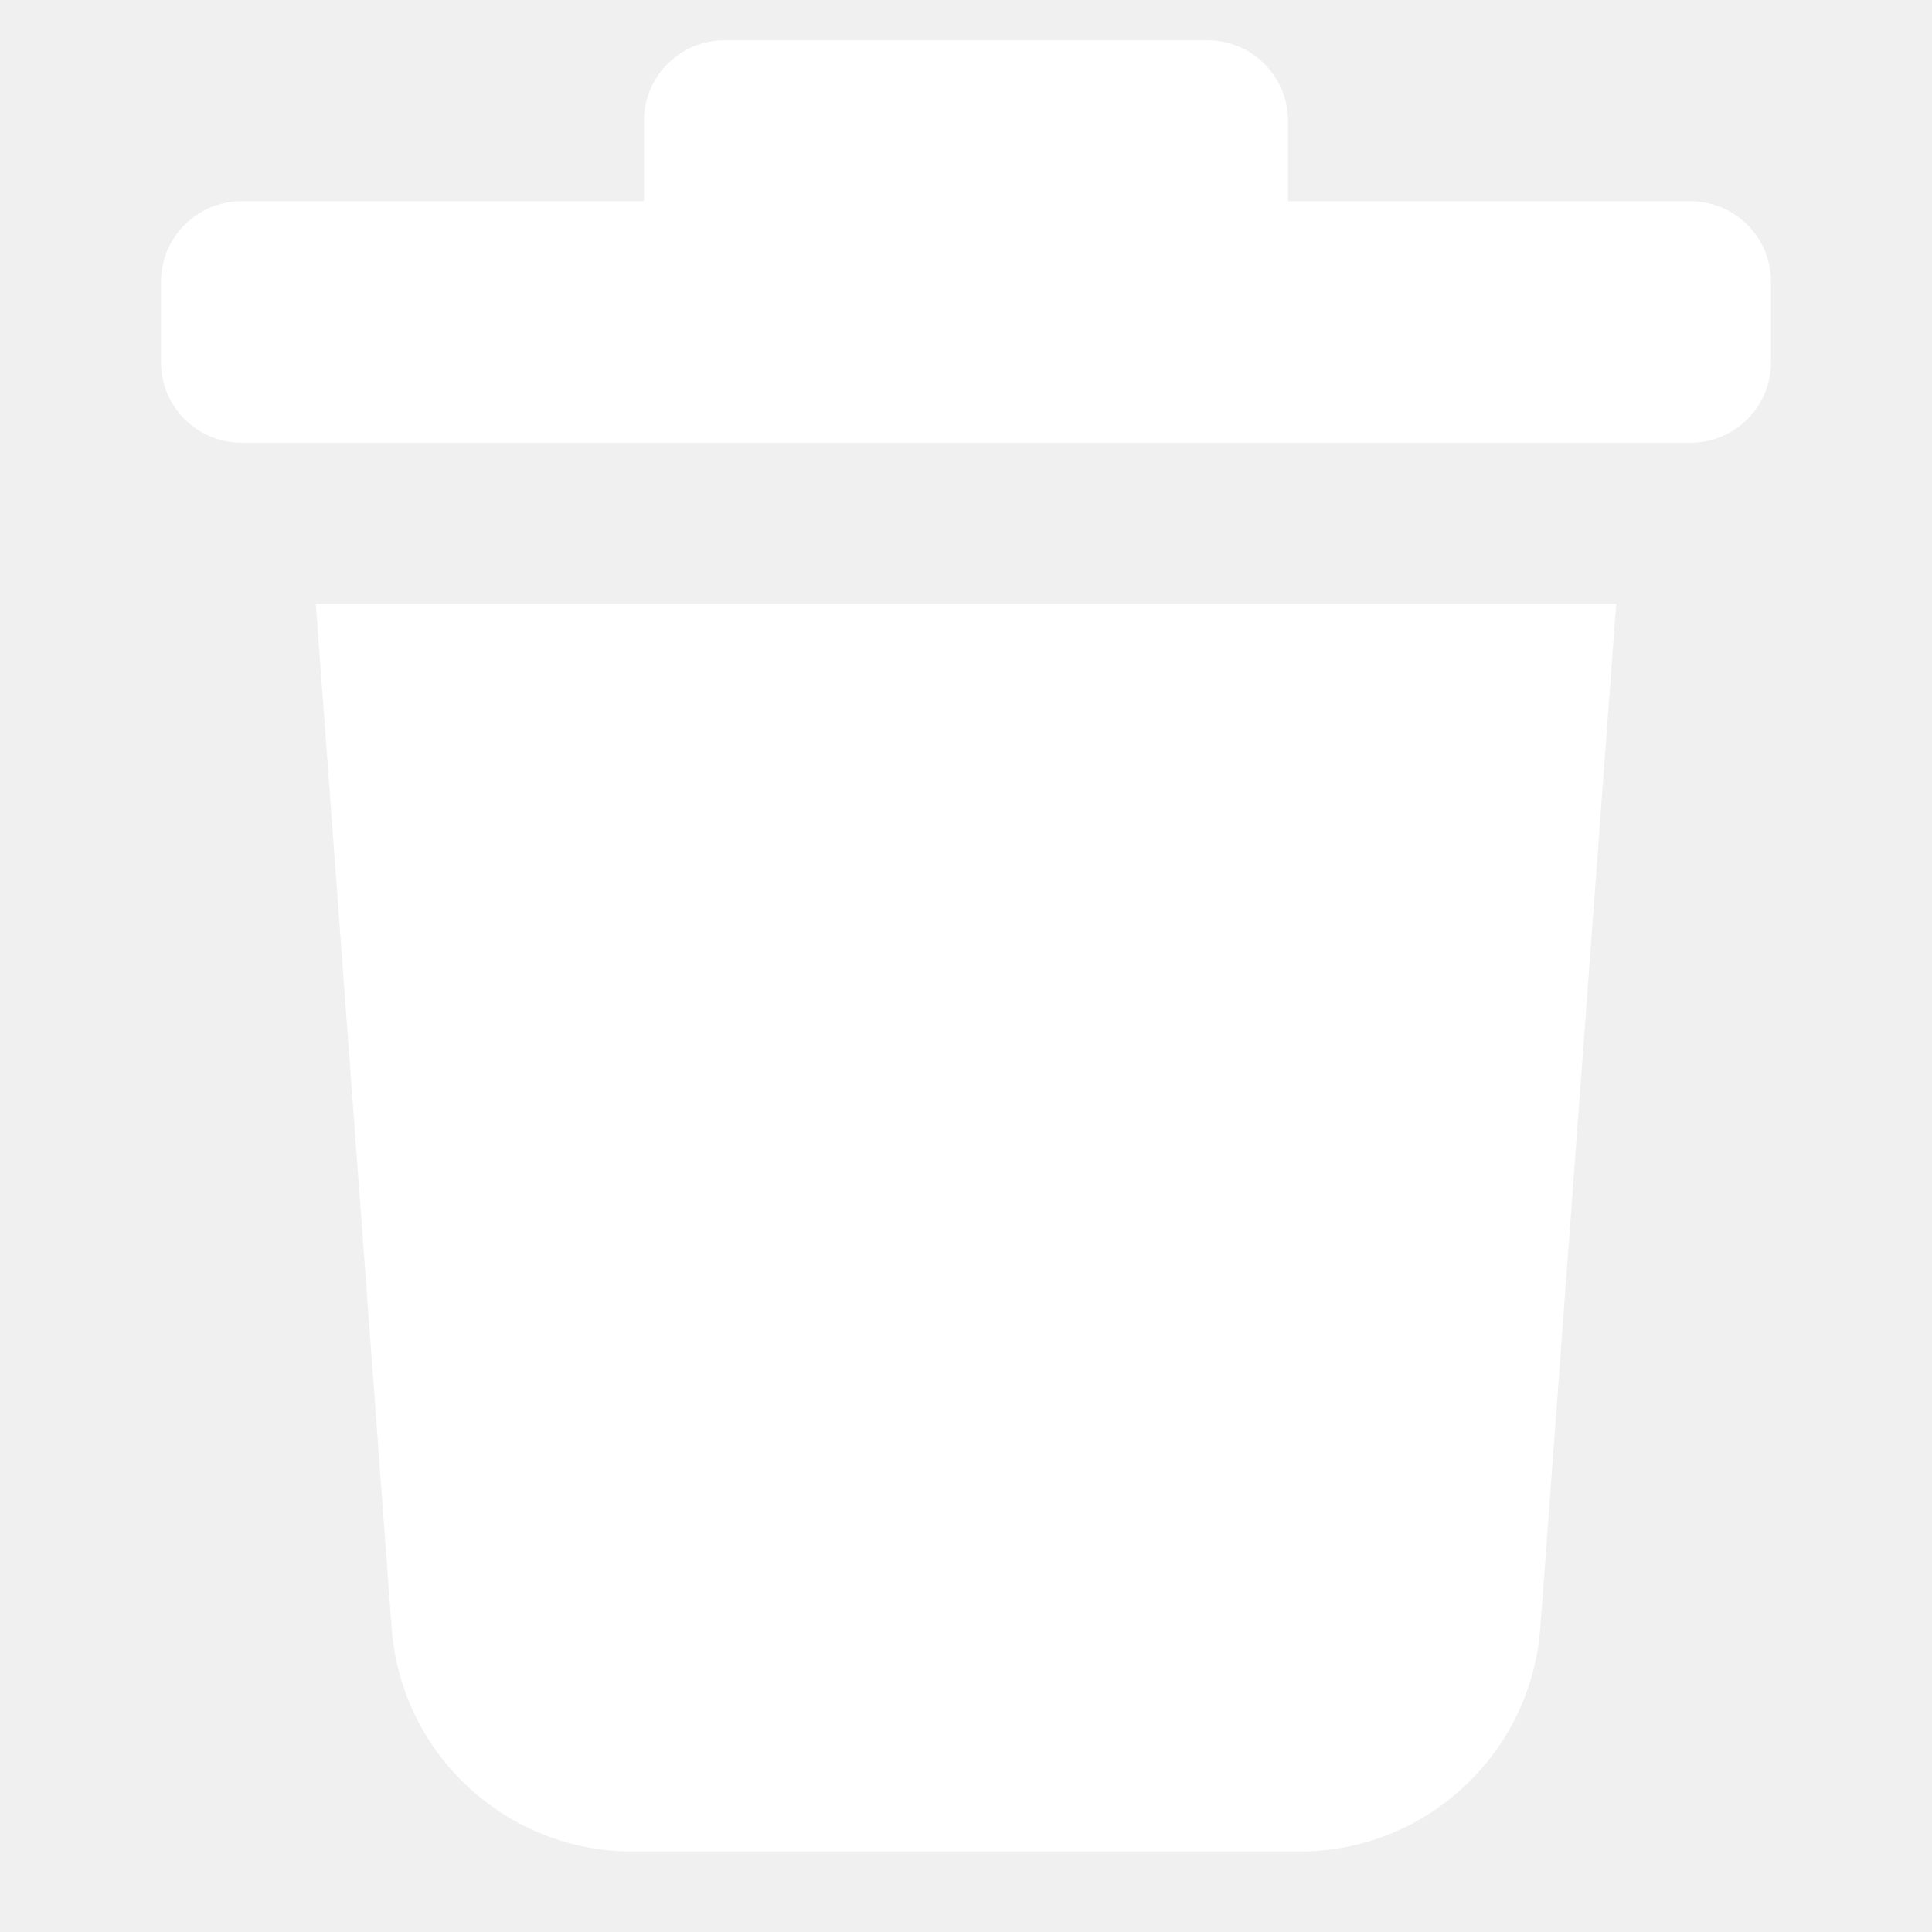
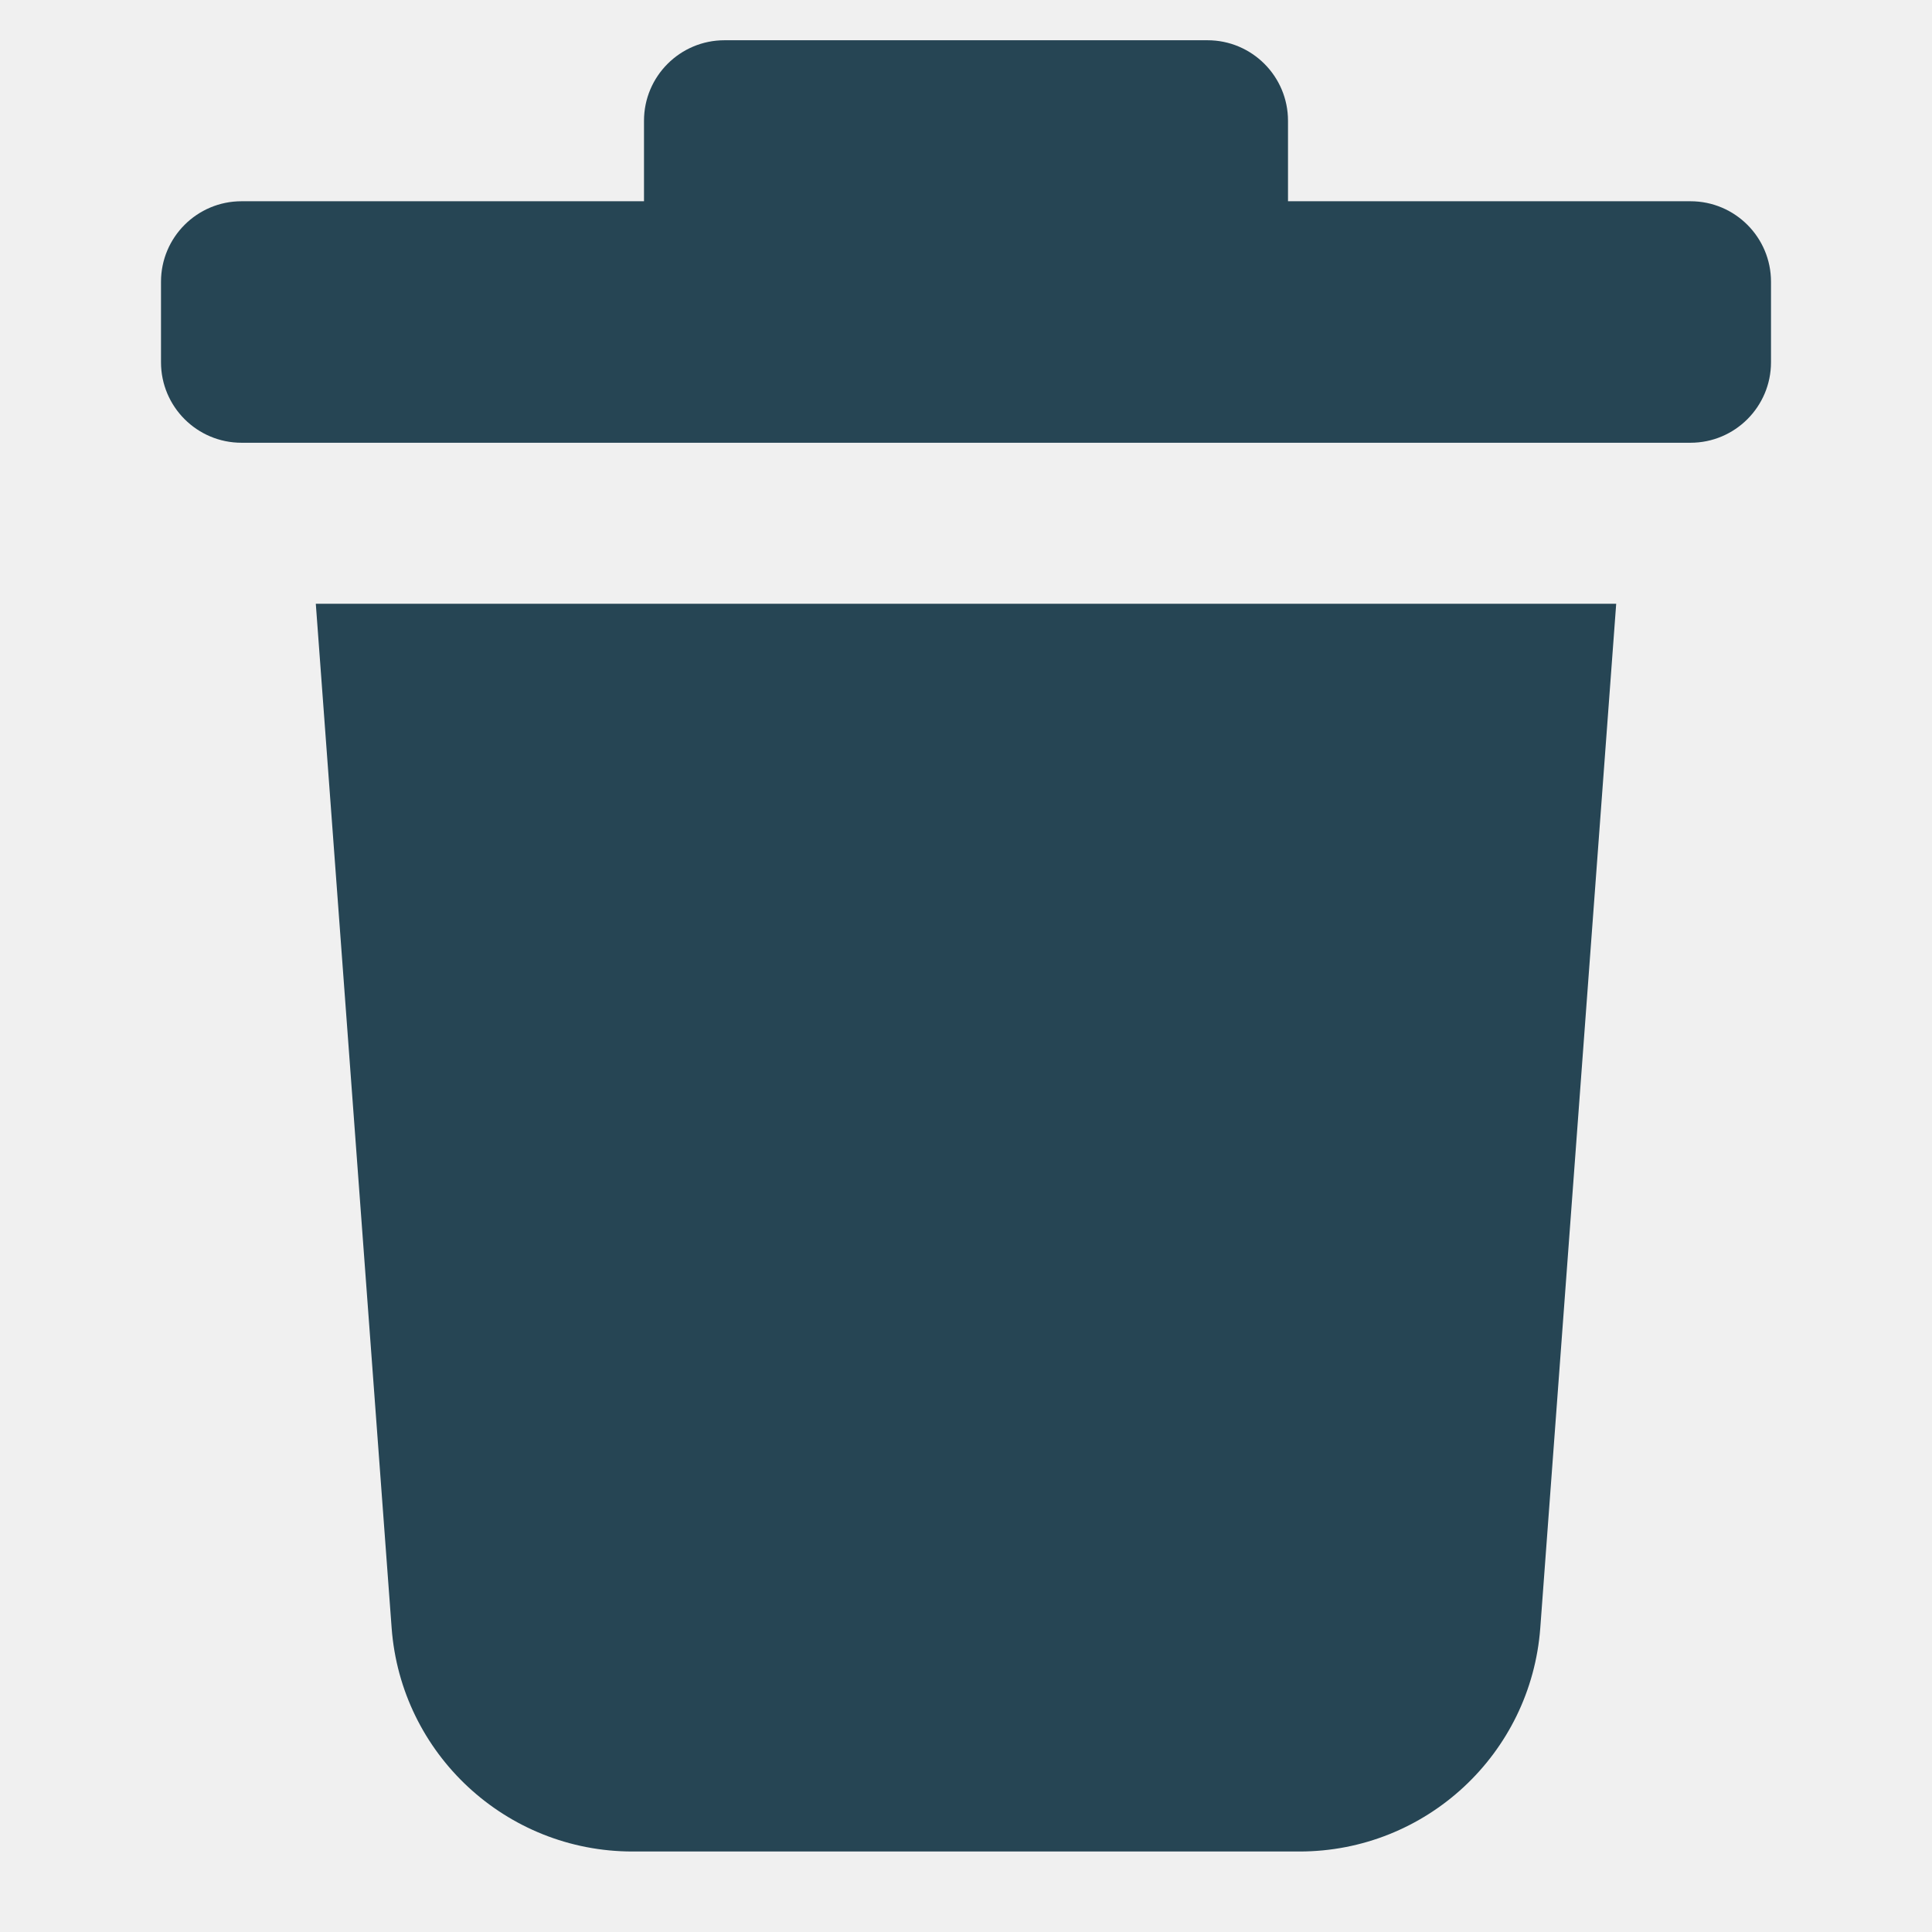
<svg xmlns="http://www.w3.org/2000/svg" width="800px" height="800px" viewBox="0 0 24 24" fill="none">
-   <path d="M8 1.5V2.5H3C2.448 2.5 2 2.948 2 3.5V4.5C2 5.052 2.448 5.5 3 5.5H21C21.552 5.5 22 5.052 22 4.5V3.5C22 2.948 21.552 2.5 21 2.5H16V1.5C16 0.948 15.552 0.5 15 0.5H9C8.448 0.5 8 0.948 8 1.5Z" fill="#ffffff" />
-   <path d="M3.923 7.5H20.077L19.134 20.222C19.018 21.788 17.713 23 16.143 23H7.857C6.286 23 4.981 21.788 4.865 20.222L3.923 7.5Z" fill="#ffffff" />
+   <path d="M8 1.5V2.5H3C2.448 2.5 2 2.948 2 3.5V4.5C2 5.052 2.448 5.5 3 5.5H21C21.552 5.5 22 5.052 22 4.5V3.5C22 2.948 21.552 2.5 21 2.5H16V1.5C16 0.948 15.552 0.5 15 0.5H9C8.448 0.5 8 0.948 8 1.5Z" fill="#264554" />
+   <path d="M3.923 7.5H20.077L19.134 20.222C19.018 21.788 17.713 23 16.143 23H7.857C6.286 23 4.981 21.788 4.865 20.222L3.923 7.5Z" fill="#264554" />
</svg>
